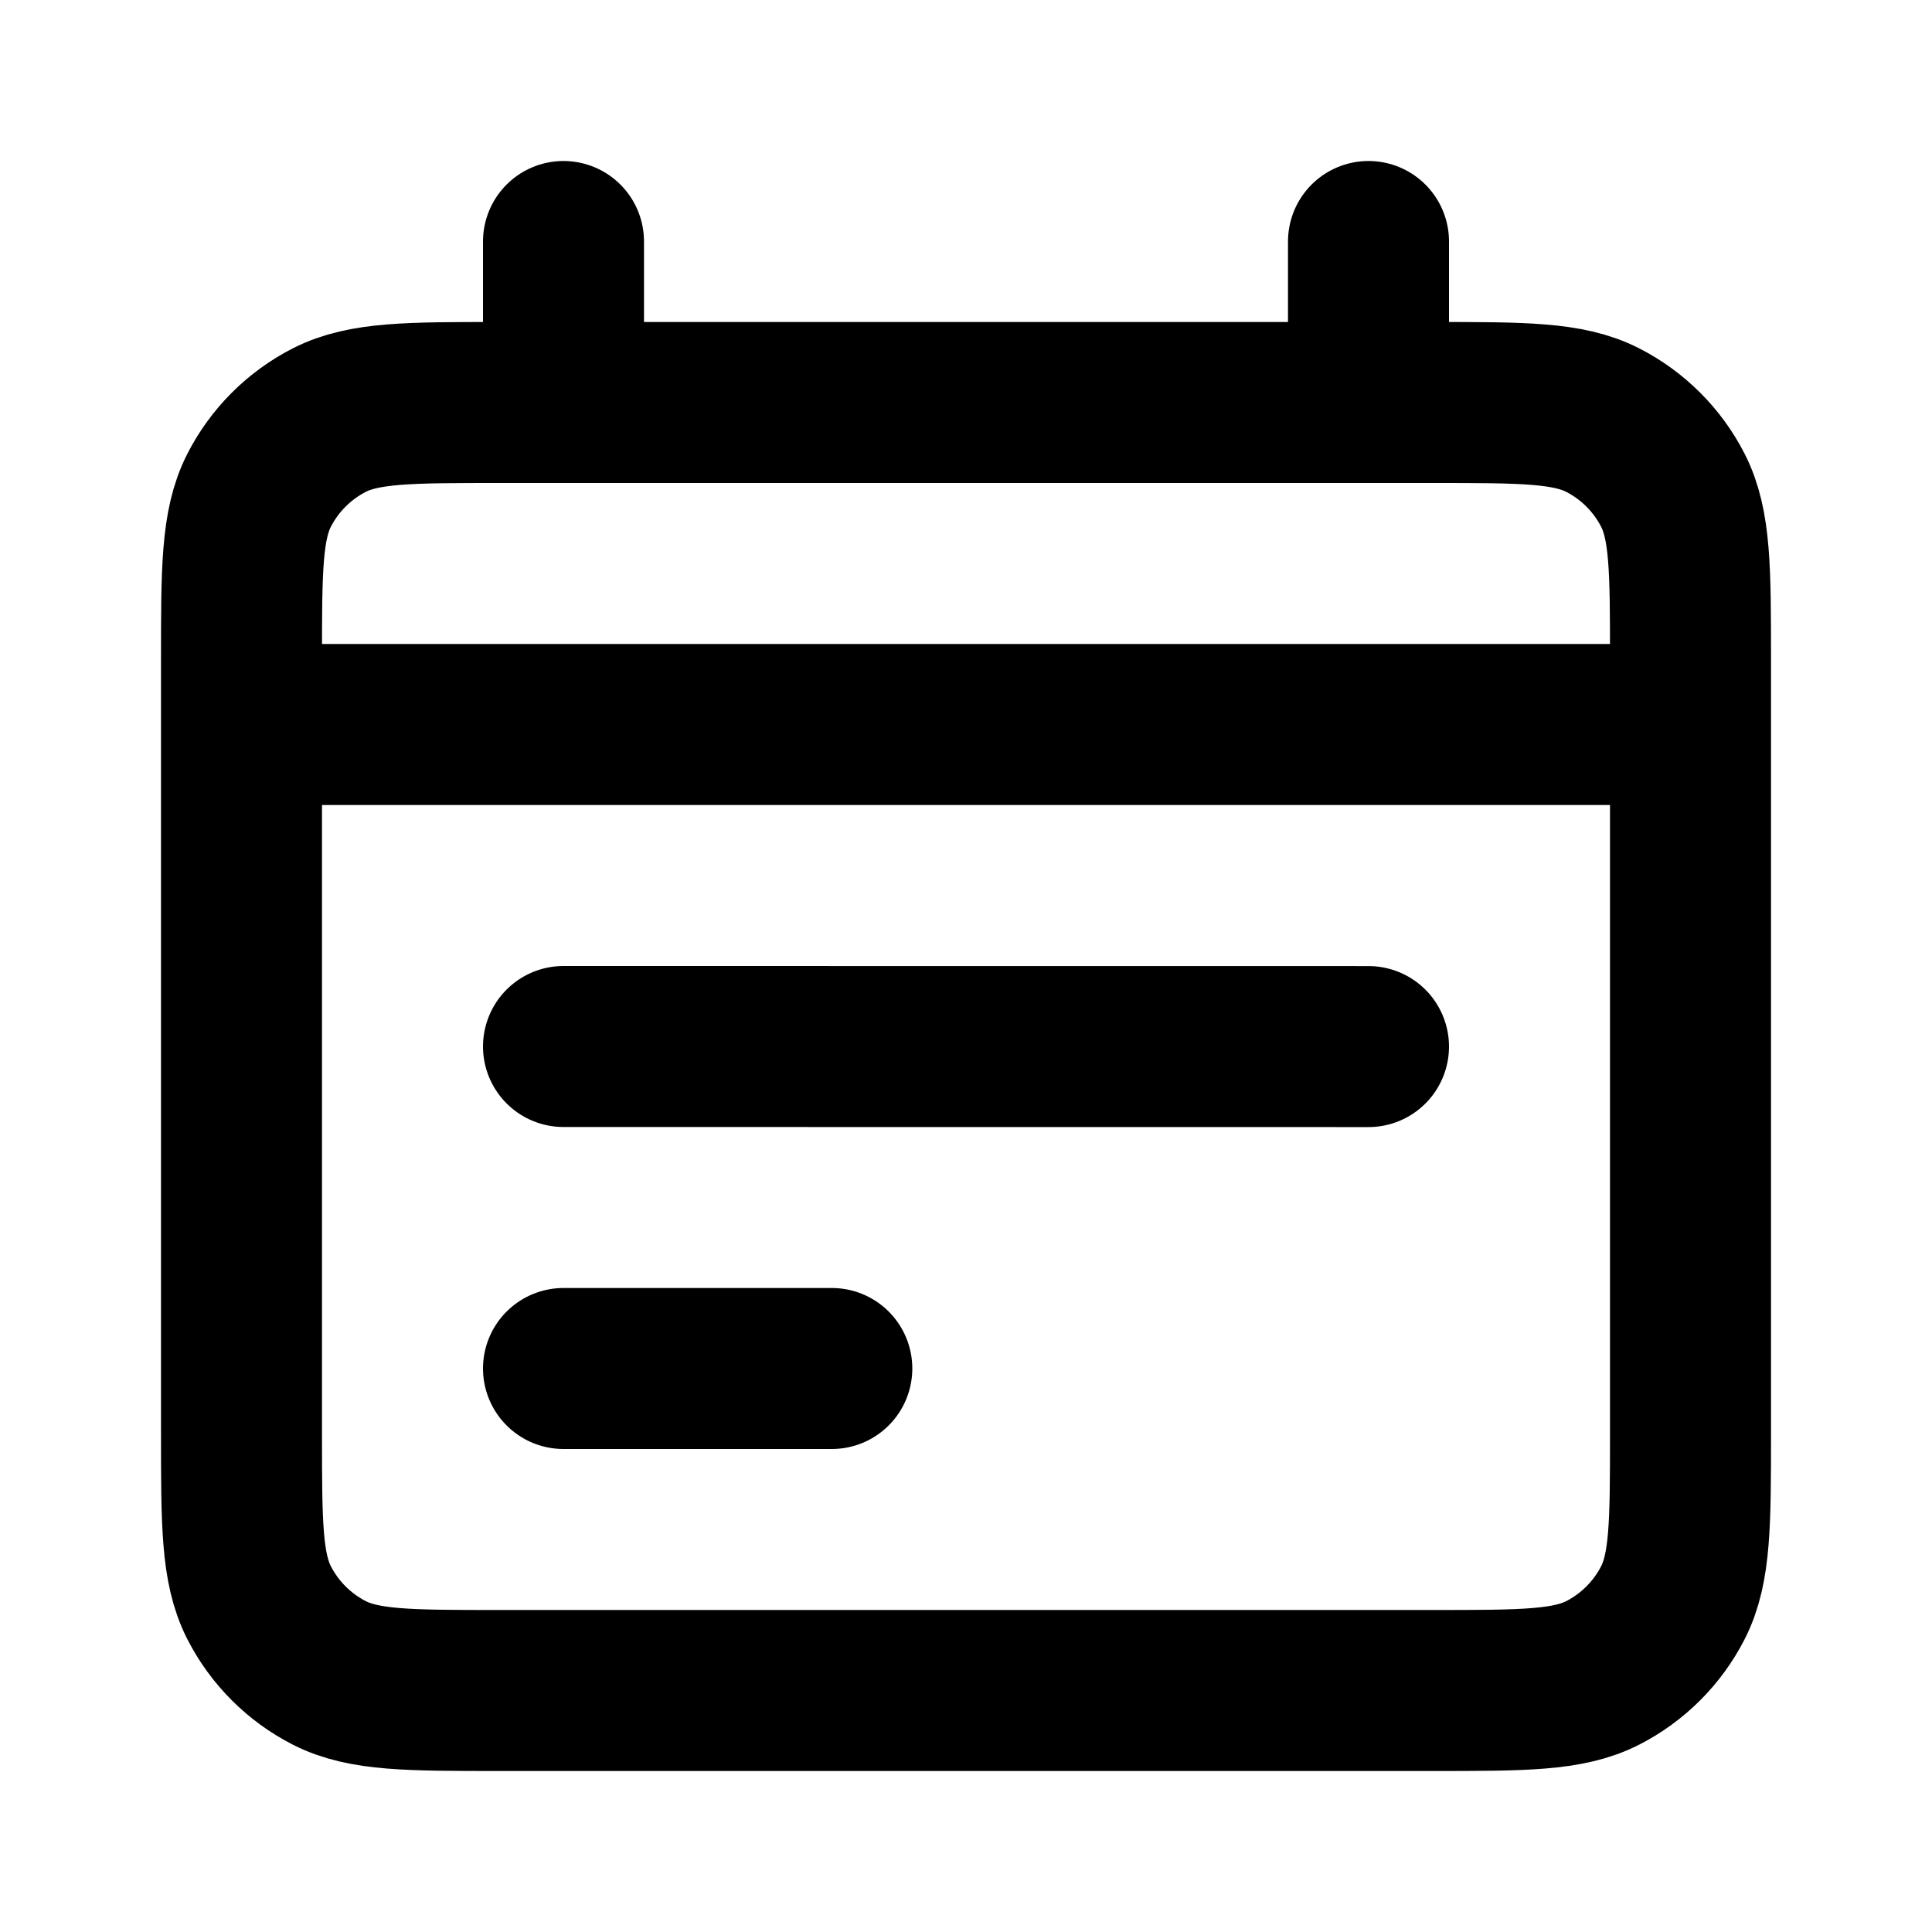
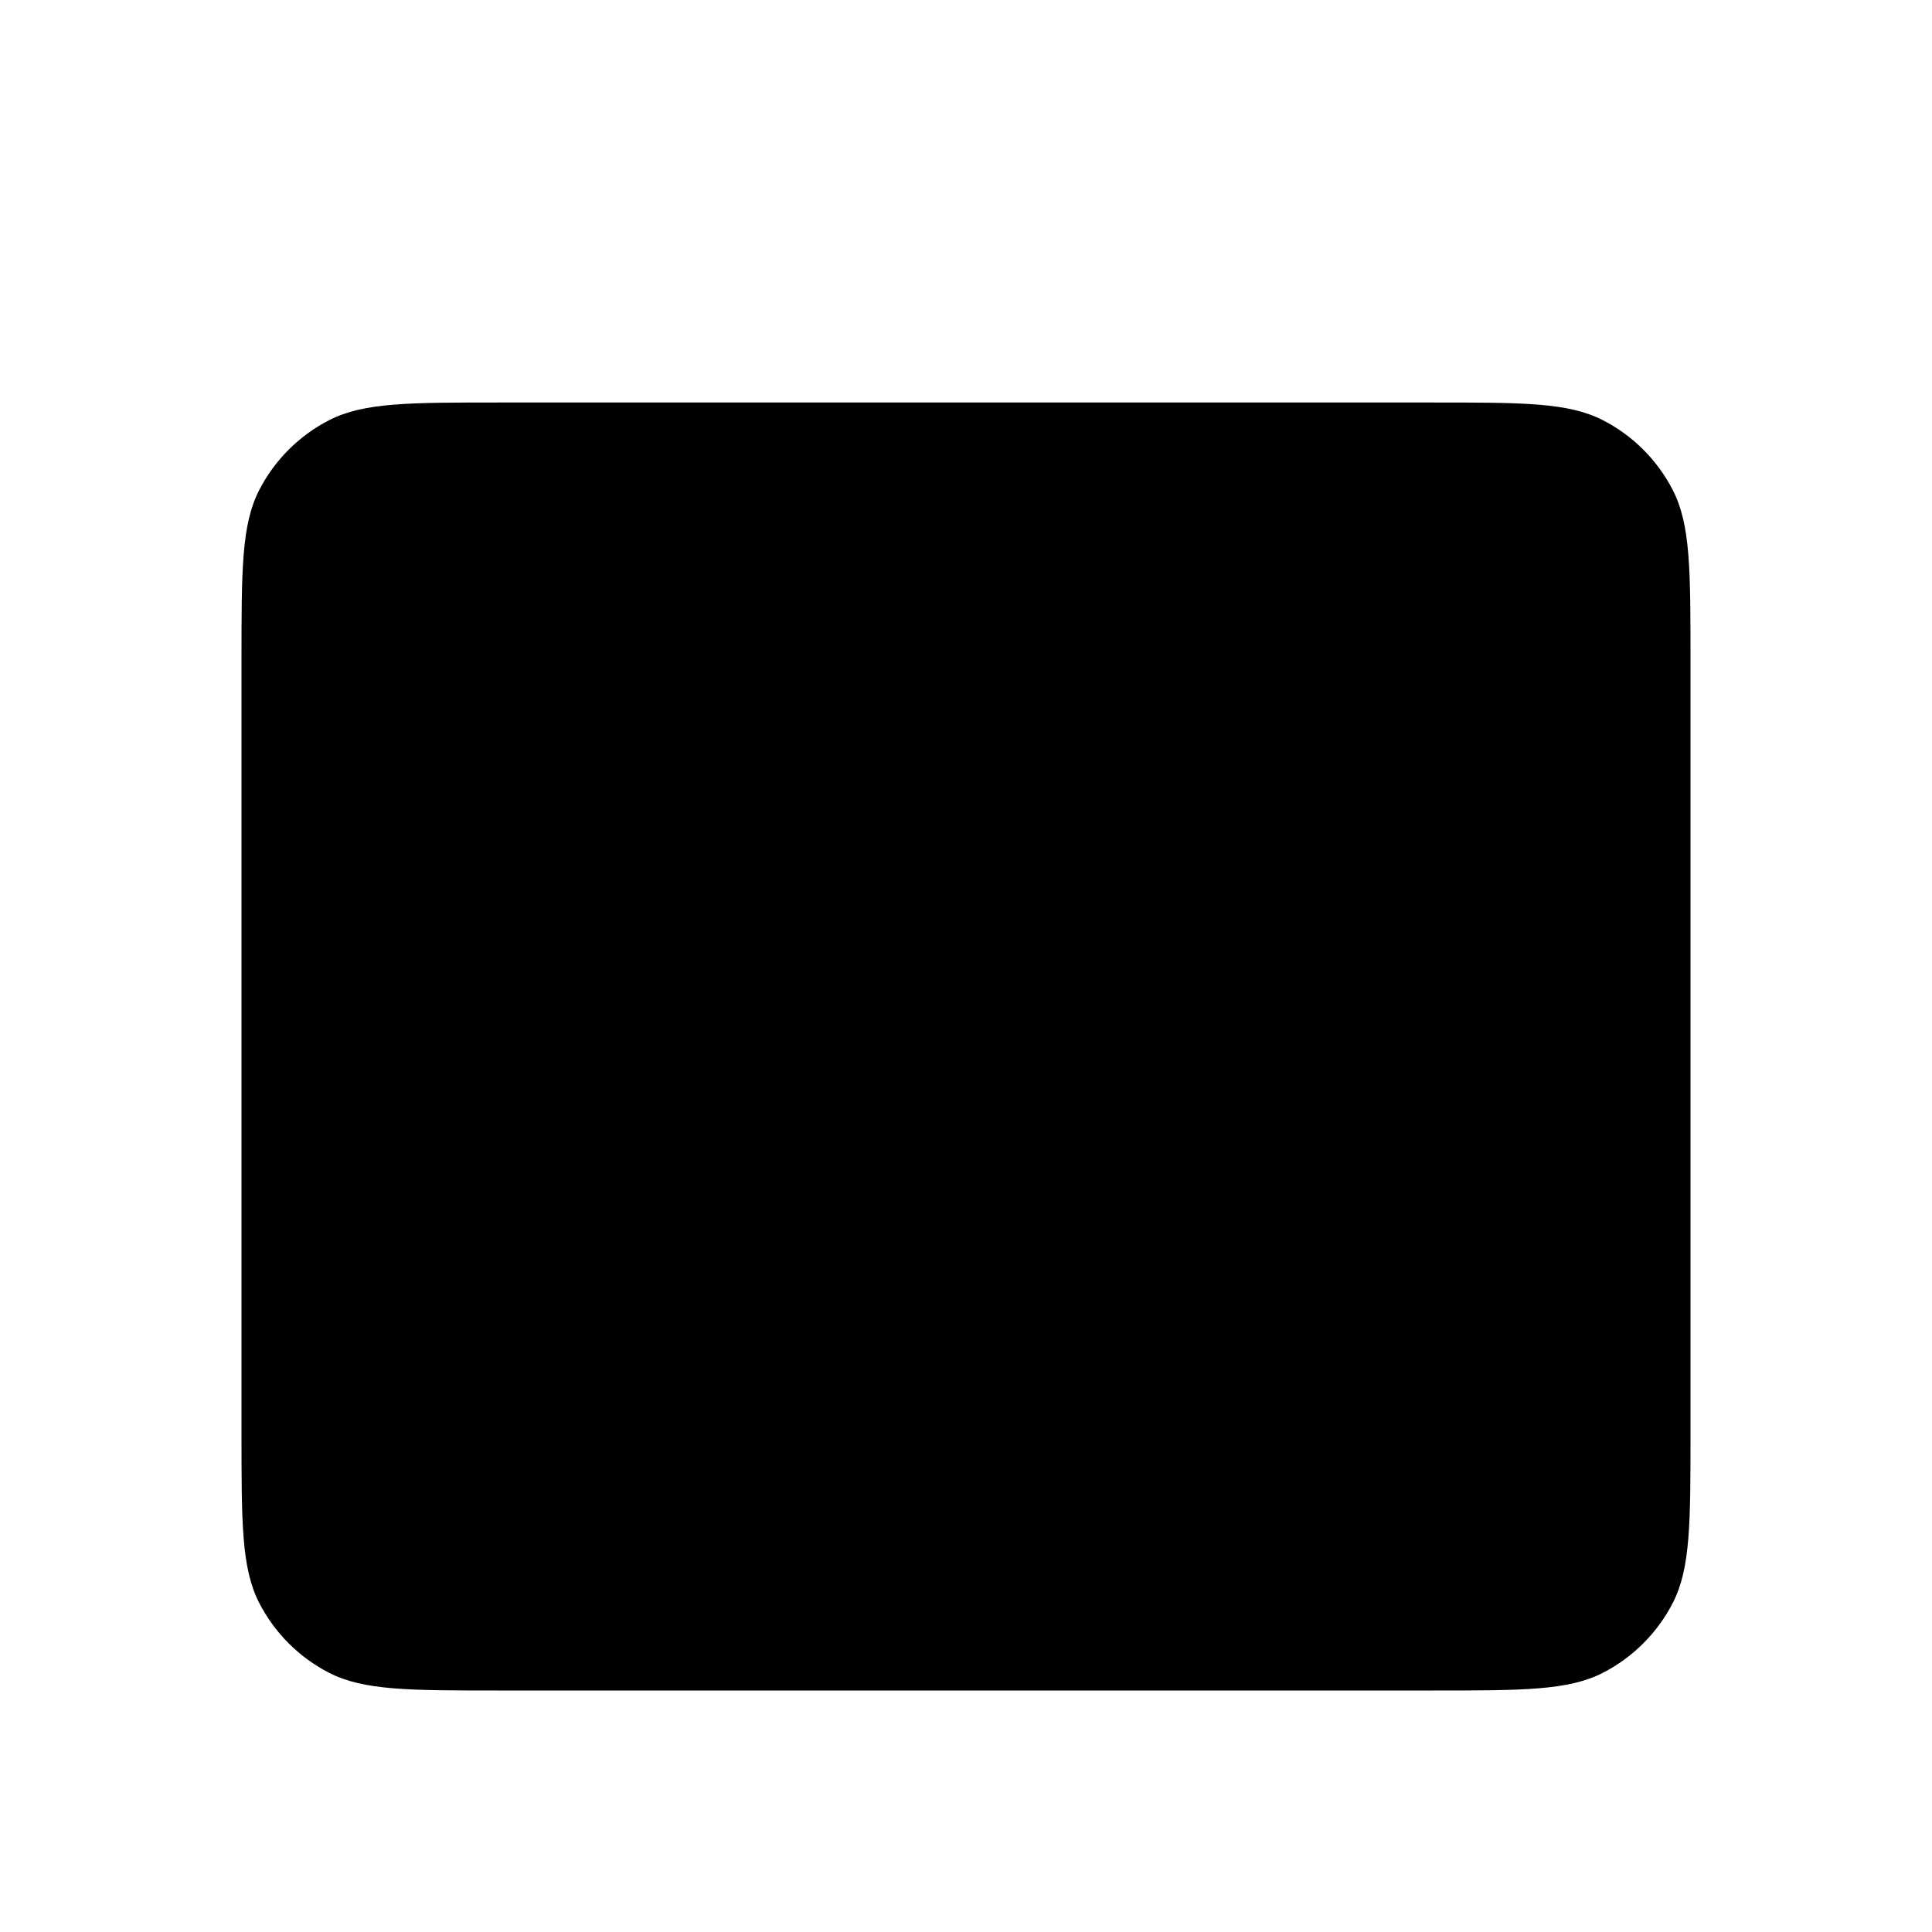
- <svg xmlns="http://www.w3.org/2000/svg" width="800px" height="800px" viewBox="0 0 24 24" fill="none">
-   <path d="M3 9H21M17 13.001L7 13M10.333 17L7 17M7 3V5M17 3V5M6.2 21H17.8C18.92 21 19.48 21 19.908 20.782C20.284 20.59 20.59 20.284 20.782 19.908C21 19.48 21 18.92 21 17.8V8.2C21 7.08 21 6.52 20.782 6.092C20.59 5.716 20.284 5.41 19.908 5.218C19.48 5 18.92 5 17.8 5H6.2C5.08 5 4.52 5 4.092 5.218C3.716 5.41 3.41 5.716 3.218 6.092C3 6.52 3 7.08 3 8.2V17.8C3 18.92 3 19.48 3.218 19.908C3.41 20.284 3.716 20.59 4.092 20.782C4.52 21 5.08 21 6.2 21Z" stroke="#000000" stroke-width="2" stroke-linecap="round" stroke-linejoin="round" />
+ <svg xmlns="http://www.w3.org/2000/svg" width="20px" height="20px" viewBox="0 0 24 24">
+   <path d="M3 9H21M17 13.001L7 13M10.333 17L7 17M7 3V5M17 3V5M6.2 21H17.8C18.92 21 19.48 21 19.908 20.782C20.284 20.59 20.59 20.284 20.782 19.908C21 19.48 21 18.92 21 17.8V8.2C21 7.08 21 6.52 20.782 6.092C20.59 5.716 20.284 5.41 19.908 5.218C19.48 5 18.92 5 17.8 5H6.2C5.08 5 4.52 5 4.092 5.218C3.716 5.41 3.41 5.716 3.218 6.092C3 6.52 3 7.08 3 8.2V17.8C3 18.92 3 19.48 3.218 19.908C3.41 20.284 3.716 20.59 4.092 20.782C4.52 21 5.08 21 6.2 21Z" stroke-width="2" stroke-linecap="round" stroke-linejoin="round" />
</svg>
